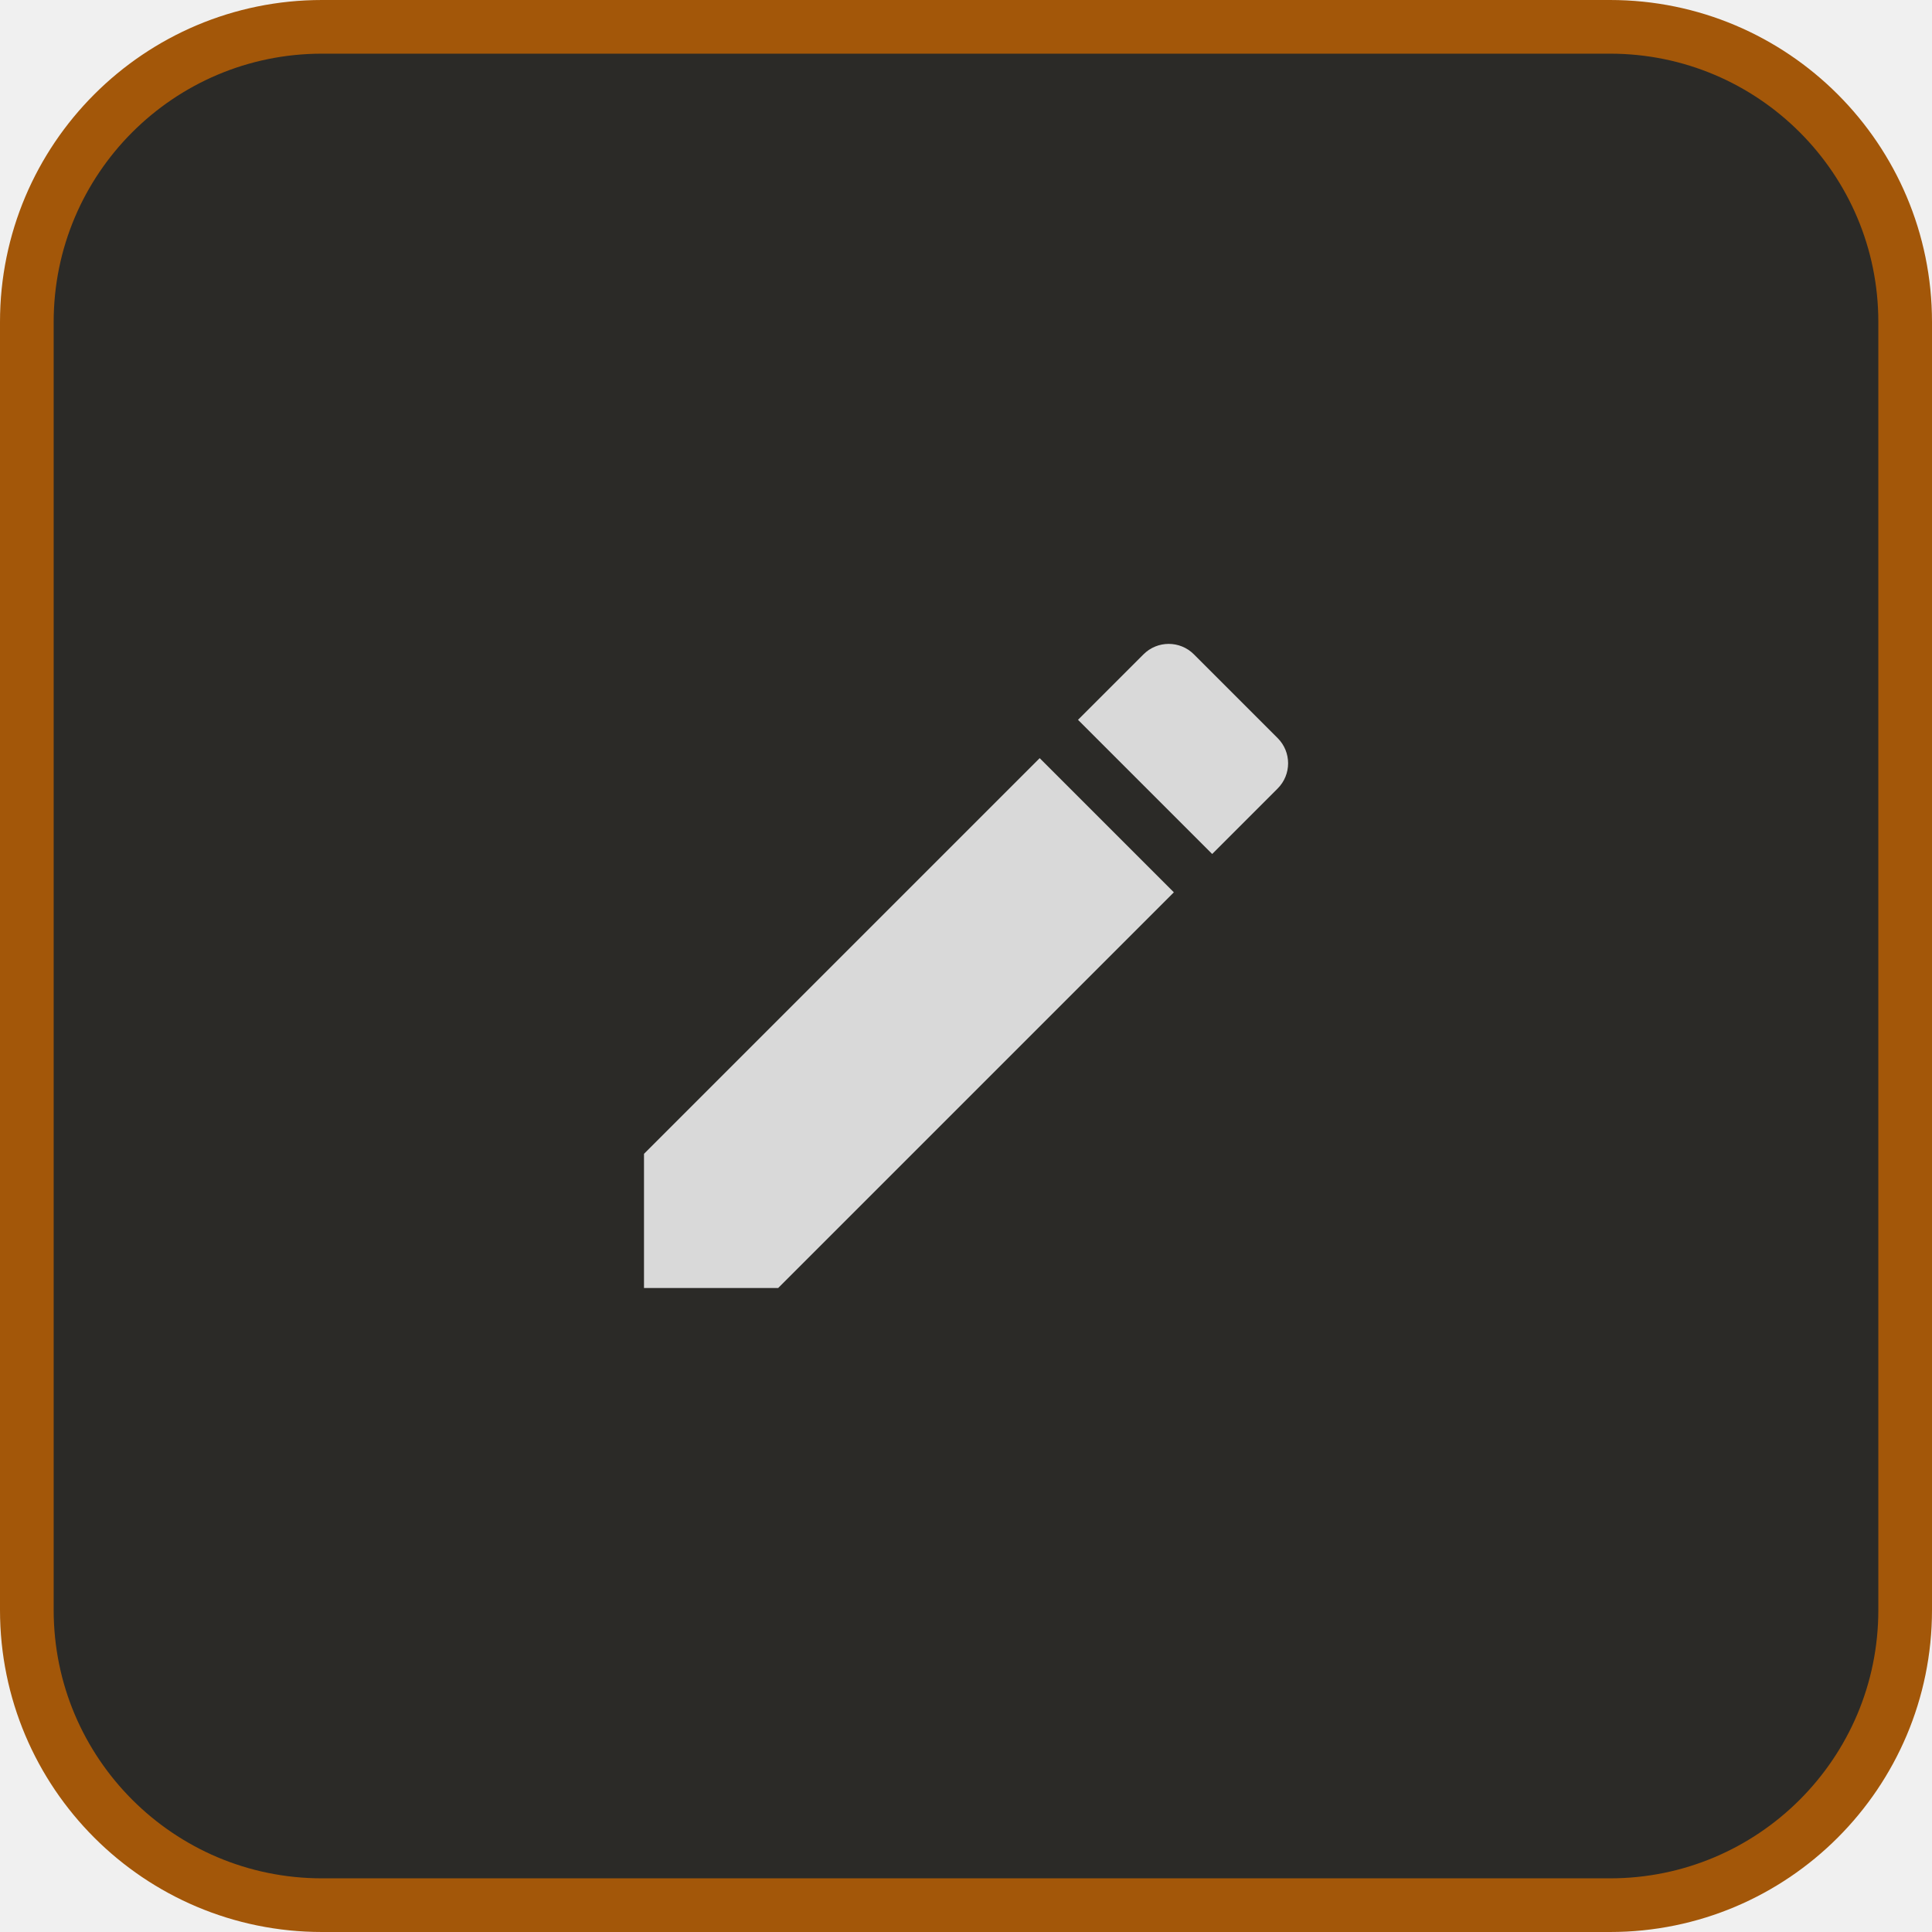
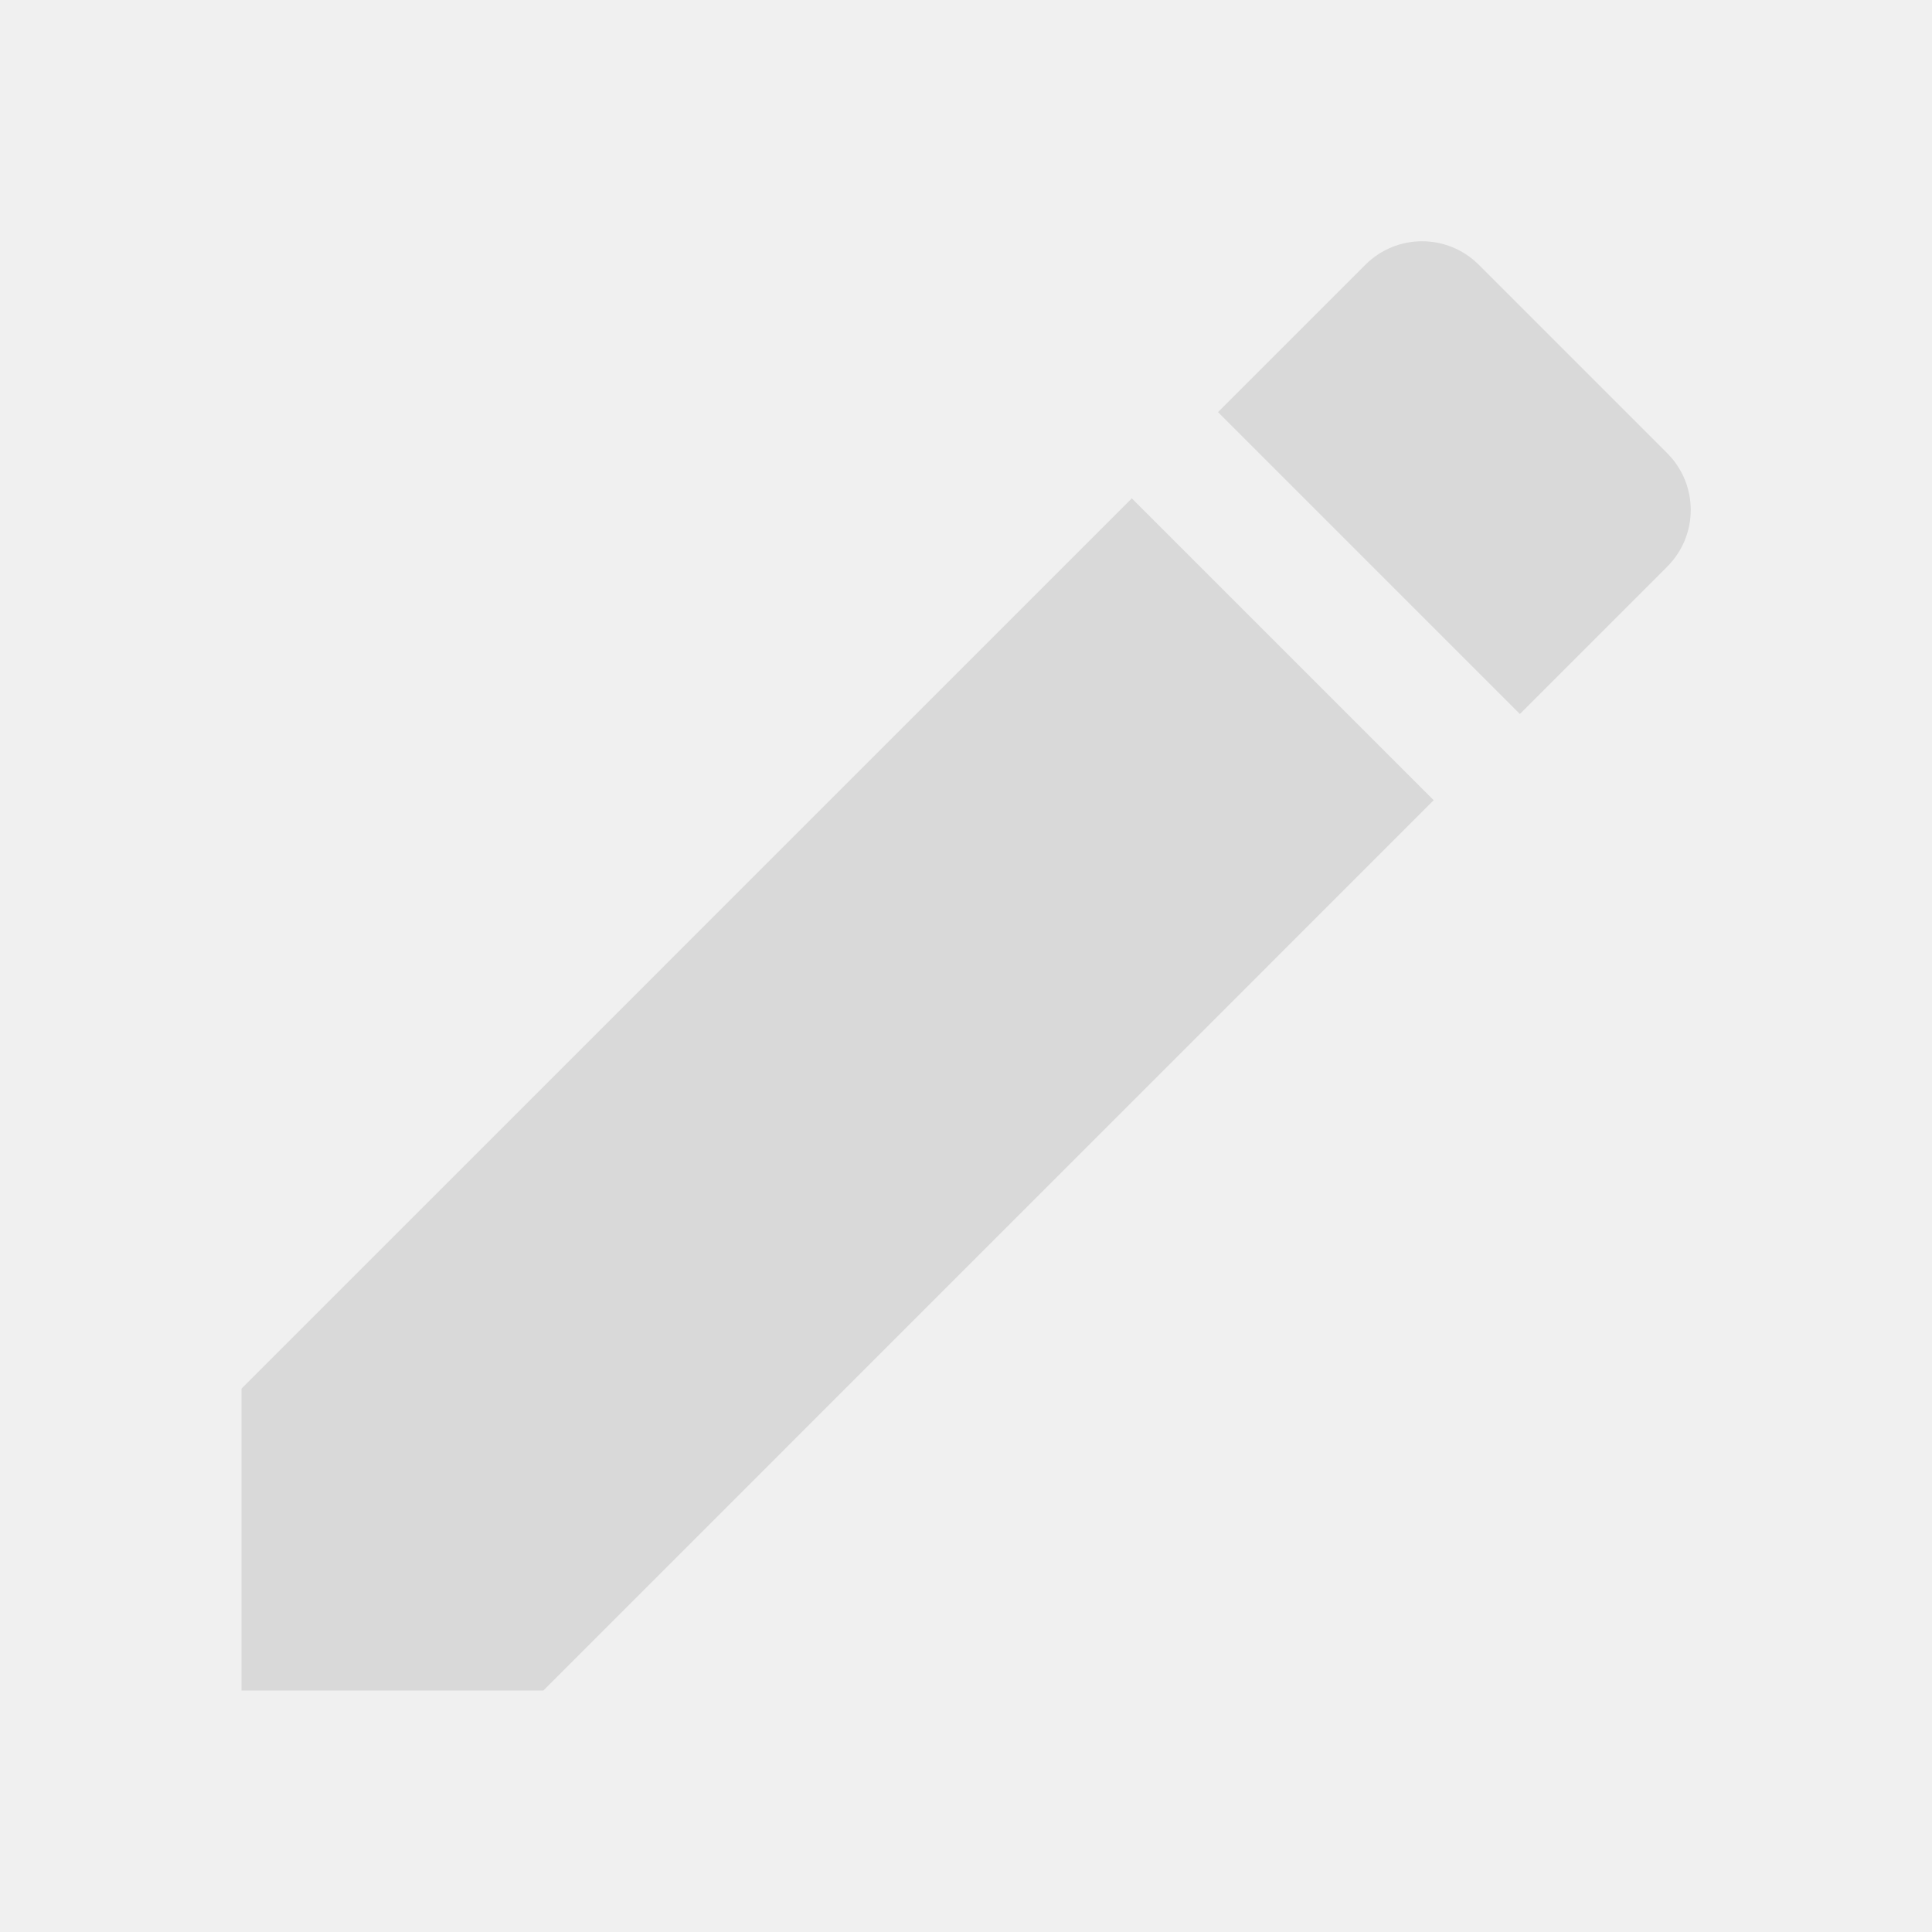
- <svg xmlns="http://www.w3.org/2000/svg" width="36" height="36" viewBox="0 0 36 36" fill="none">
-   <rect x="0.5" y="0.5" width="35" height="35" rx="5.5" fill="#2B2A27" stroke="#A35709" />
-   <g clip-path="url(#clip0_23_318)">
-     <path d="M12 21.5V24H14.5L21.873 16.627L19.373 14.127L12 21.5ZM23.807 14.693C24.067 14.433 24.067 14.013 23.807 13.753L22.247 12.193C21.987 11.933 21.567 11.933 21.307 12.193L20.087 13.413L22.587 15.913L23.807 14.693Z" fill="#D9D9D9" />
+ <svg xmlns="http://www.w3.org/2000/svg" width="16" height="16" viewBox="0 0 16 16" fill="none">
+   <g clip-path="url(#clip0_23_92)">
+     <path d="M2 11.5V14H4.5L11.873 6.627L9.373 4.127L2 11.5ZM13.807 4.693C14.067 4.433 14.067 4.013 13.807 3.753L12.247 2.193C11.987 1.933 11.567 1.933 11.307 2.193L10.087 3.413L12.587 5.913L13.807 4.693Z" fill="#D9D9D9" />
  </g>
  <defs>
-     <clipPath id="clip0_23_318">
-       <rect width="16" height="16" fill="white" transform="translate(10 10)" />
+     <clipPath id="clip0_23_92">
+       <rect width="16" height="16" fill="white" />
    </clipPath>
  </defs>
</svg>
